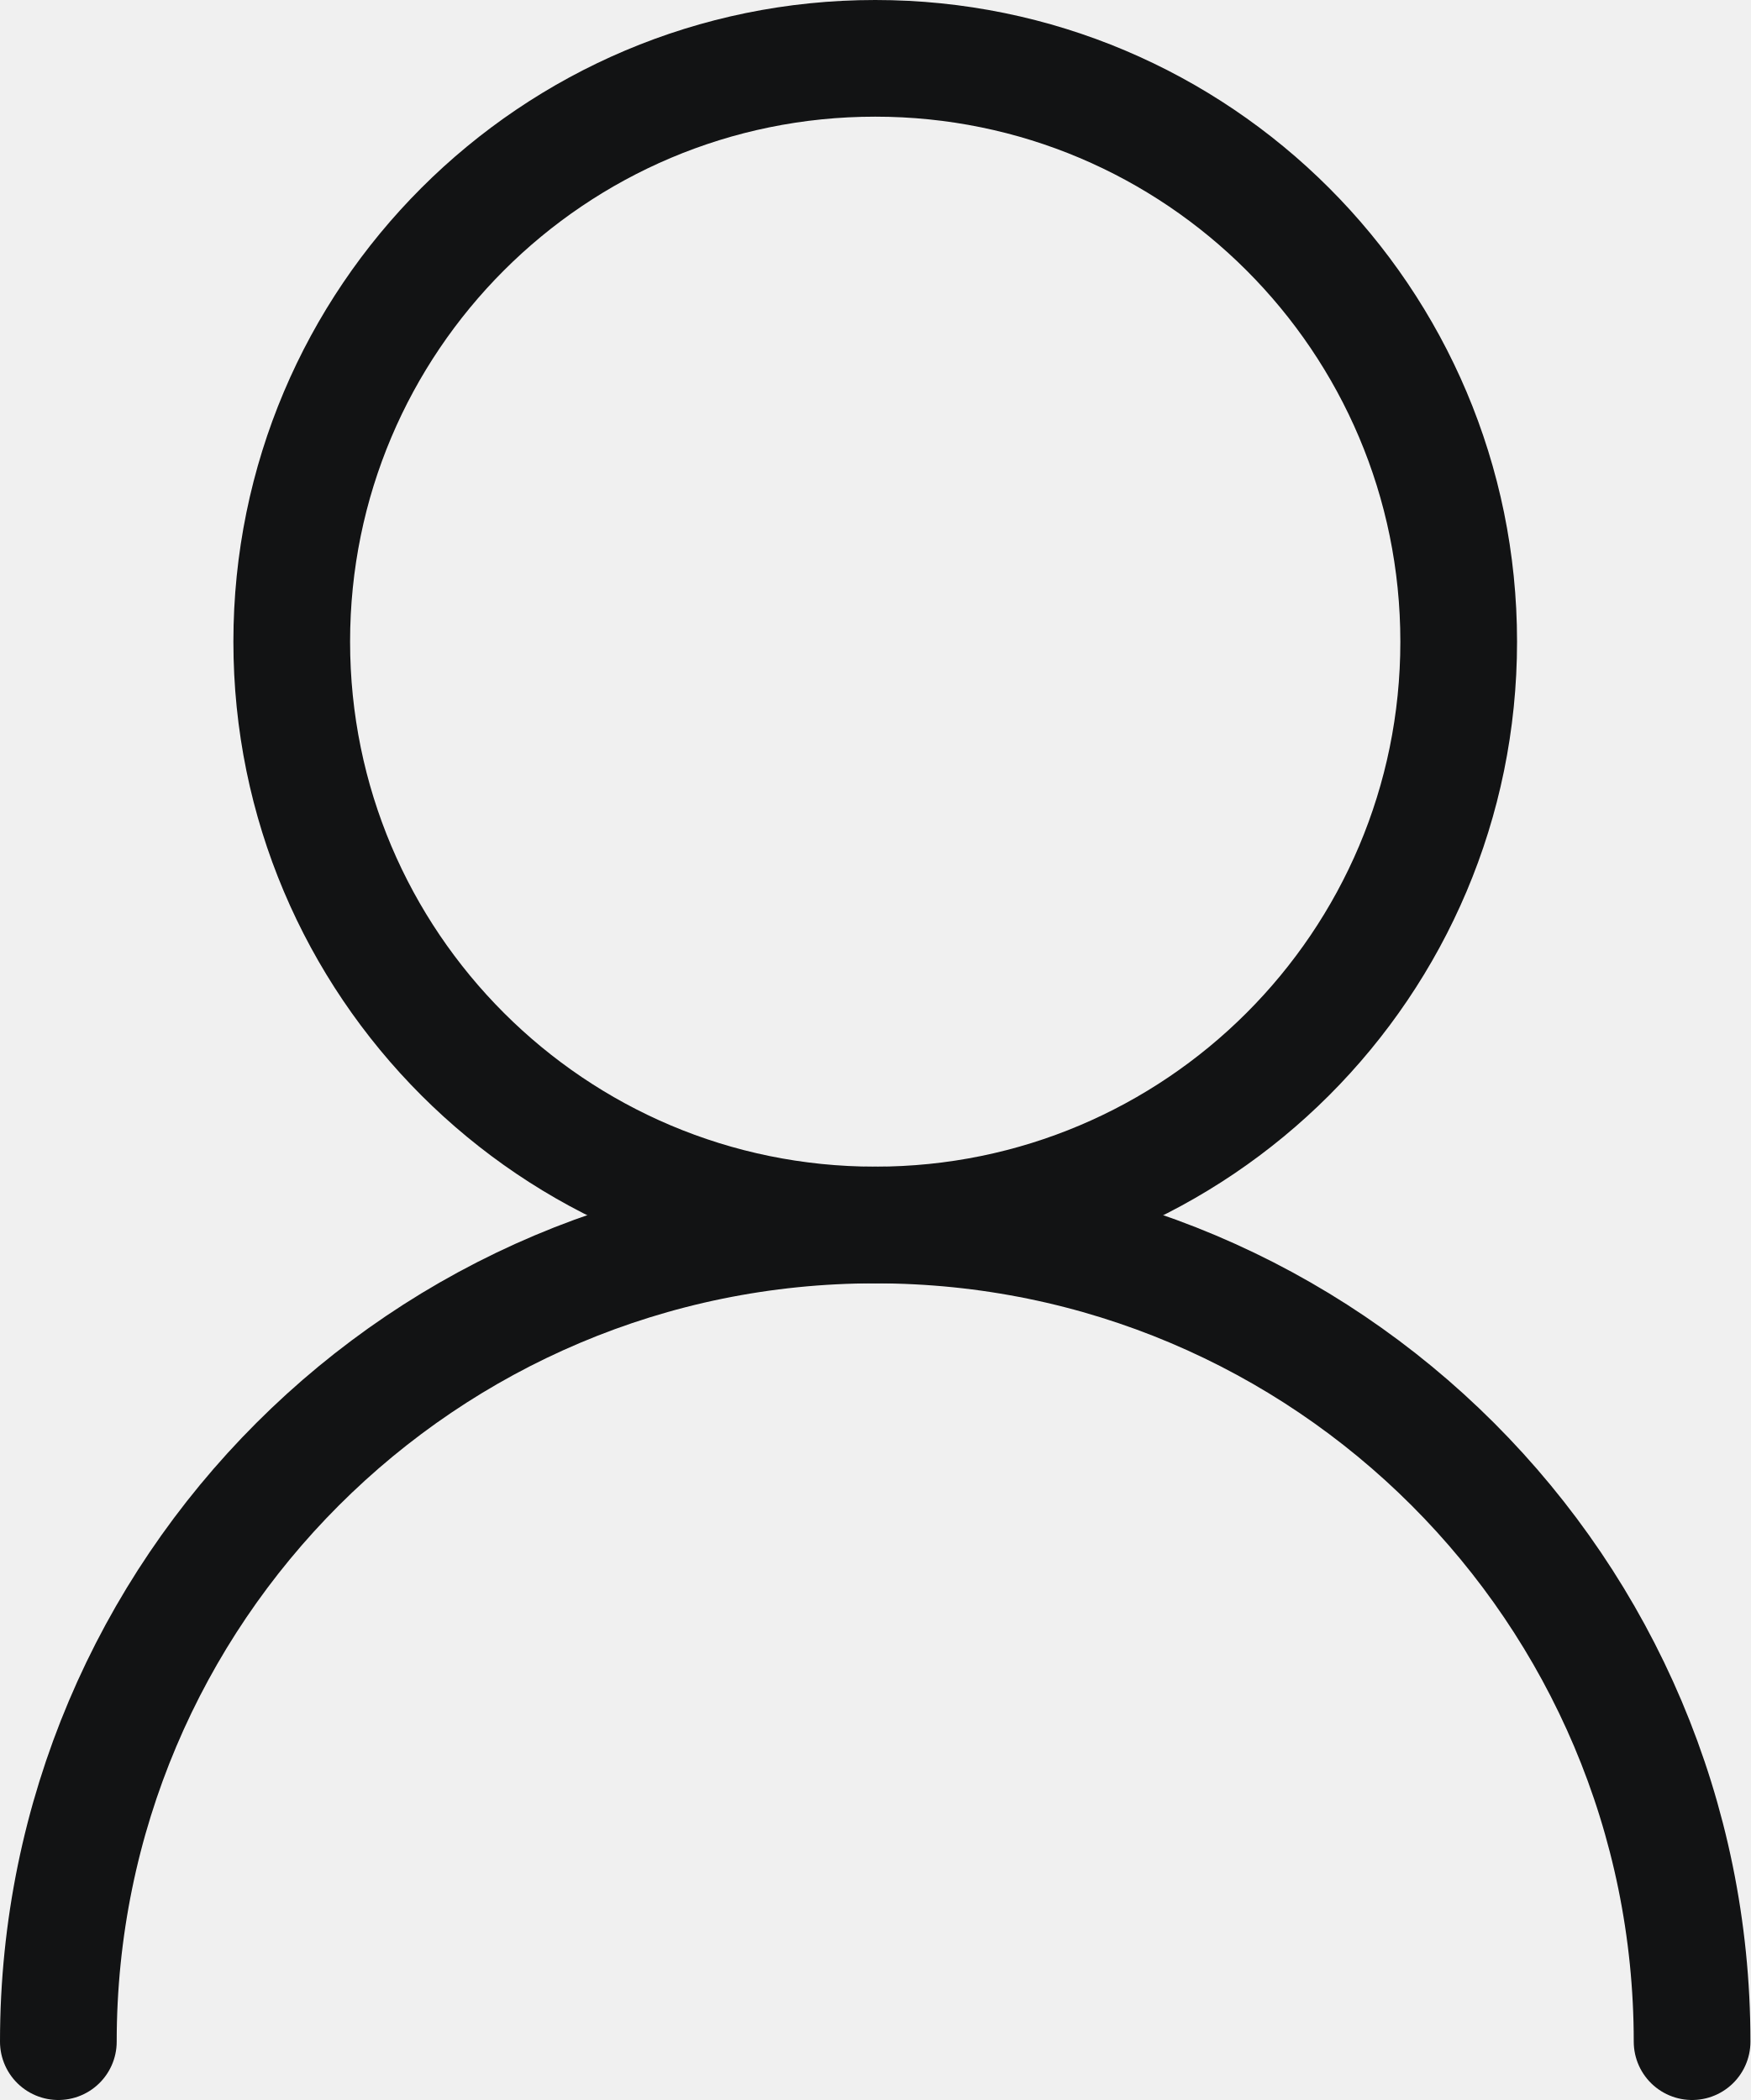
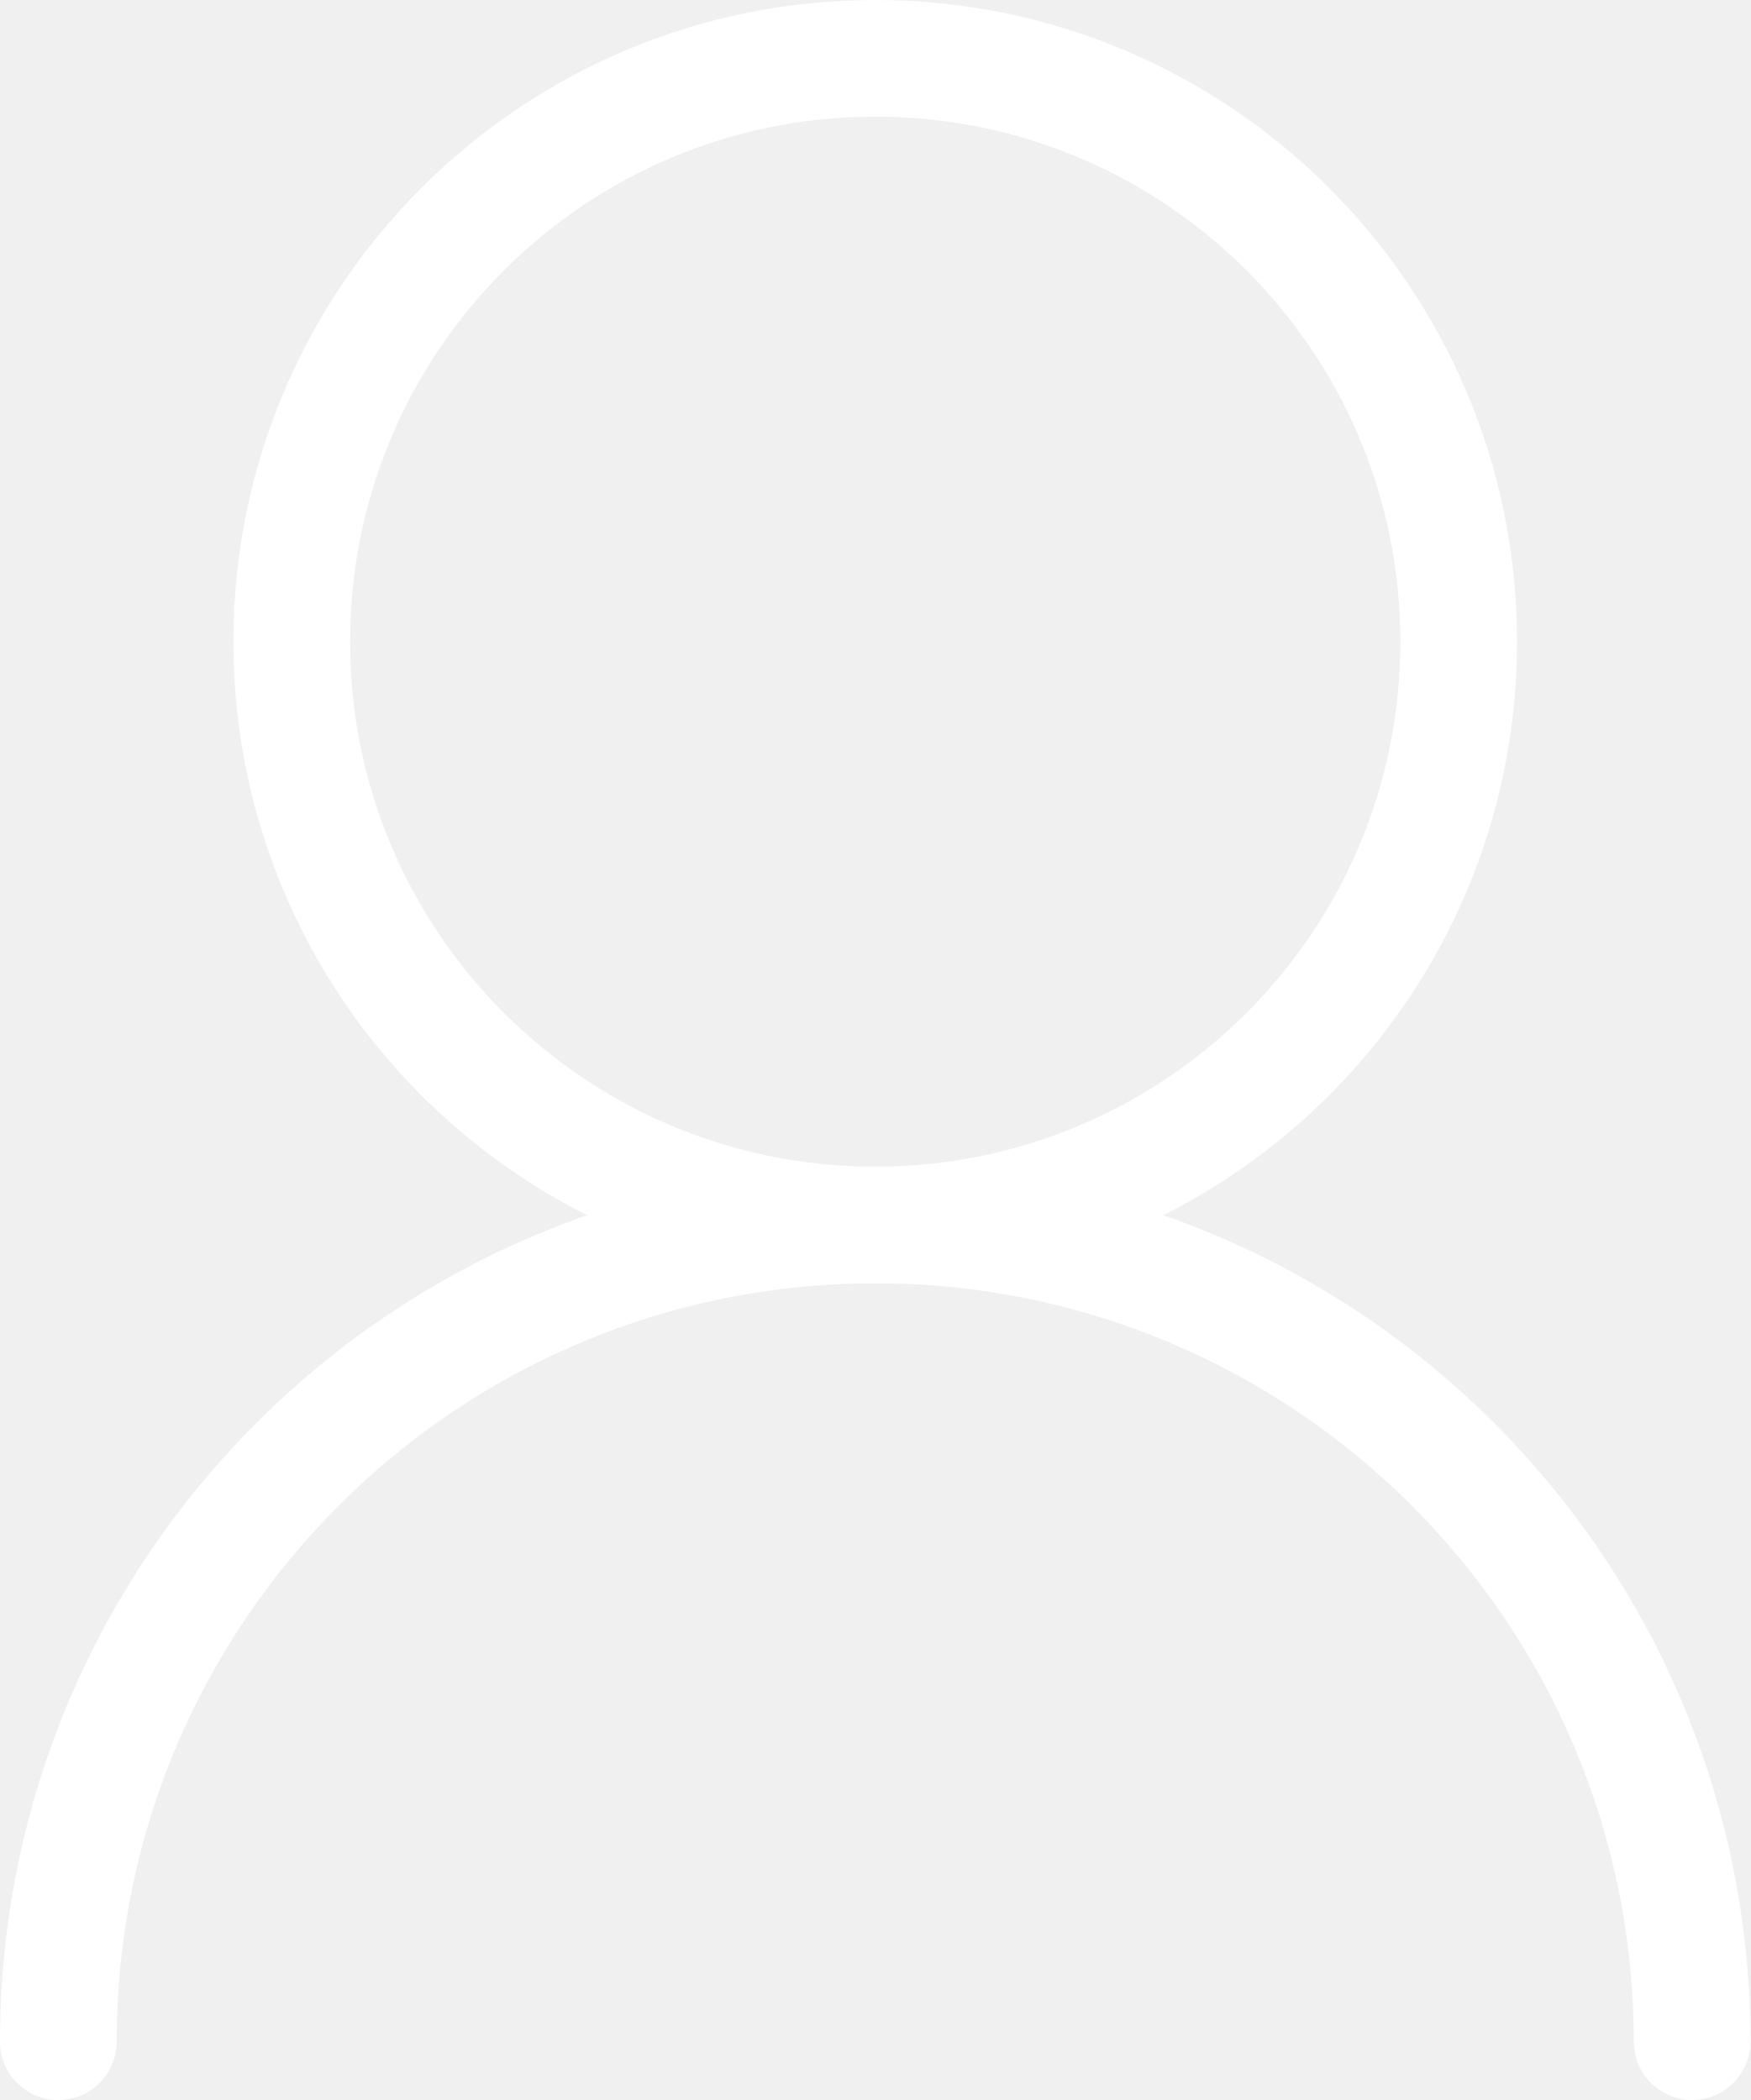
<svg xmlns="http://www.w3.org/2000/svg" width="30" height="36" viewBox="0 0 30 36" fill="none">
-   <circle cx="15" cy="11" r="10" stroke="#121314" stroke-width="2" stroke-linecap="round" stroke-linejoin="round" />
-   <path d="M29 35C29 27.268 22.732 21 15 21C7.268 21 1 27.268 1 35" stroke="#121314" stroke-width="2" stroke-linecap="round" stroke-linejoin="round" />
+   <circle cx="15" cy="11" r="10" stroke="#fff" stroke-width="2" stroke-linecap="round" stroke-linejoin="round" />
+   <path d="M29 35C29 27.268 22.732 21 15 21C7.268 21 1 27.268 1 35" stroke="#fff" stroke-width="2" stroke-linecap="round" stroke-linejoin="round" />
</svg>
